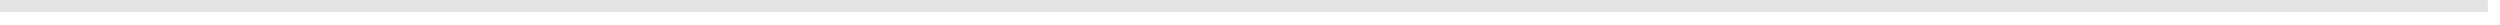
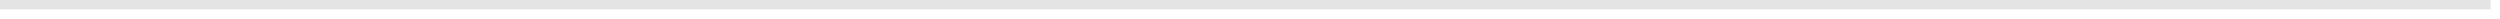
- <svg xmlns="http://www.w3.org/2000/svg" version="1.1" width="205px" height="2px">
-   <g transform="matrix(1 0 0 1 -234 -523 )">
-     <path d="M 234 523.5  L 438 523.5  " stroke-width="1" stroke="#e4e4e4" fill="none" />
+ <svg xmlns="http://www.w3.org/2000/svg" version="1.1" width="266px" height="2px">
+   <g transform="matrix(1 0 0 1 -203 -624 )">
+     <path d="M 203 624.5  L 468 624.5  " stroke-width="1" stroke="#e4e4e4" fill="none" />
  </g>
</svg>
